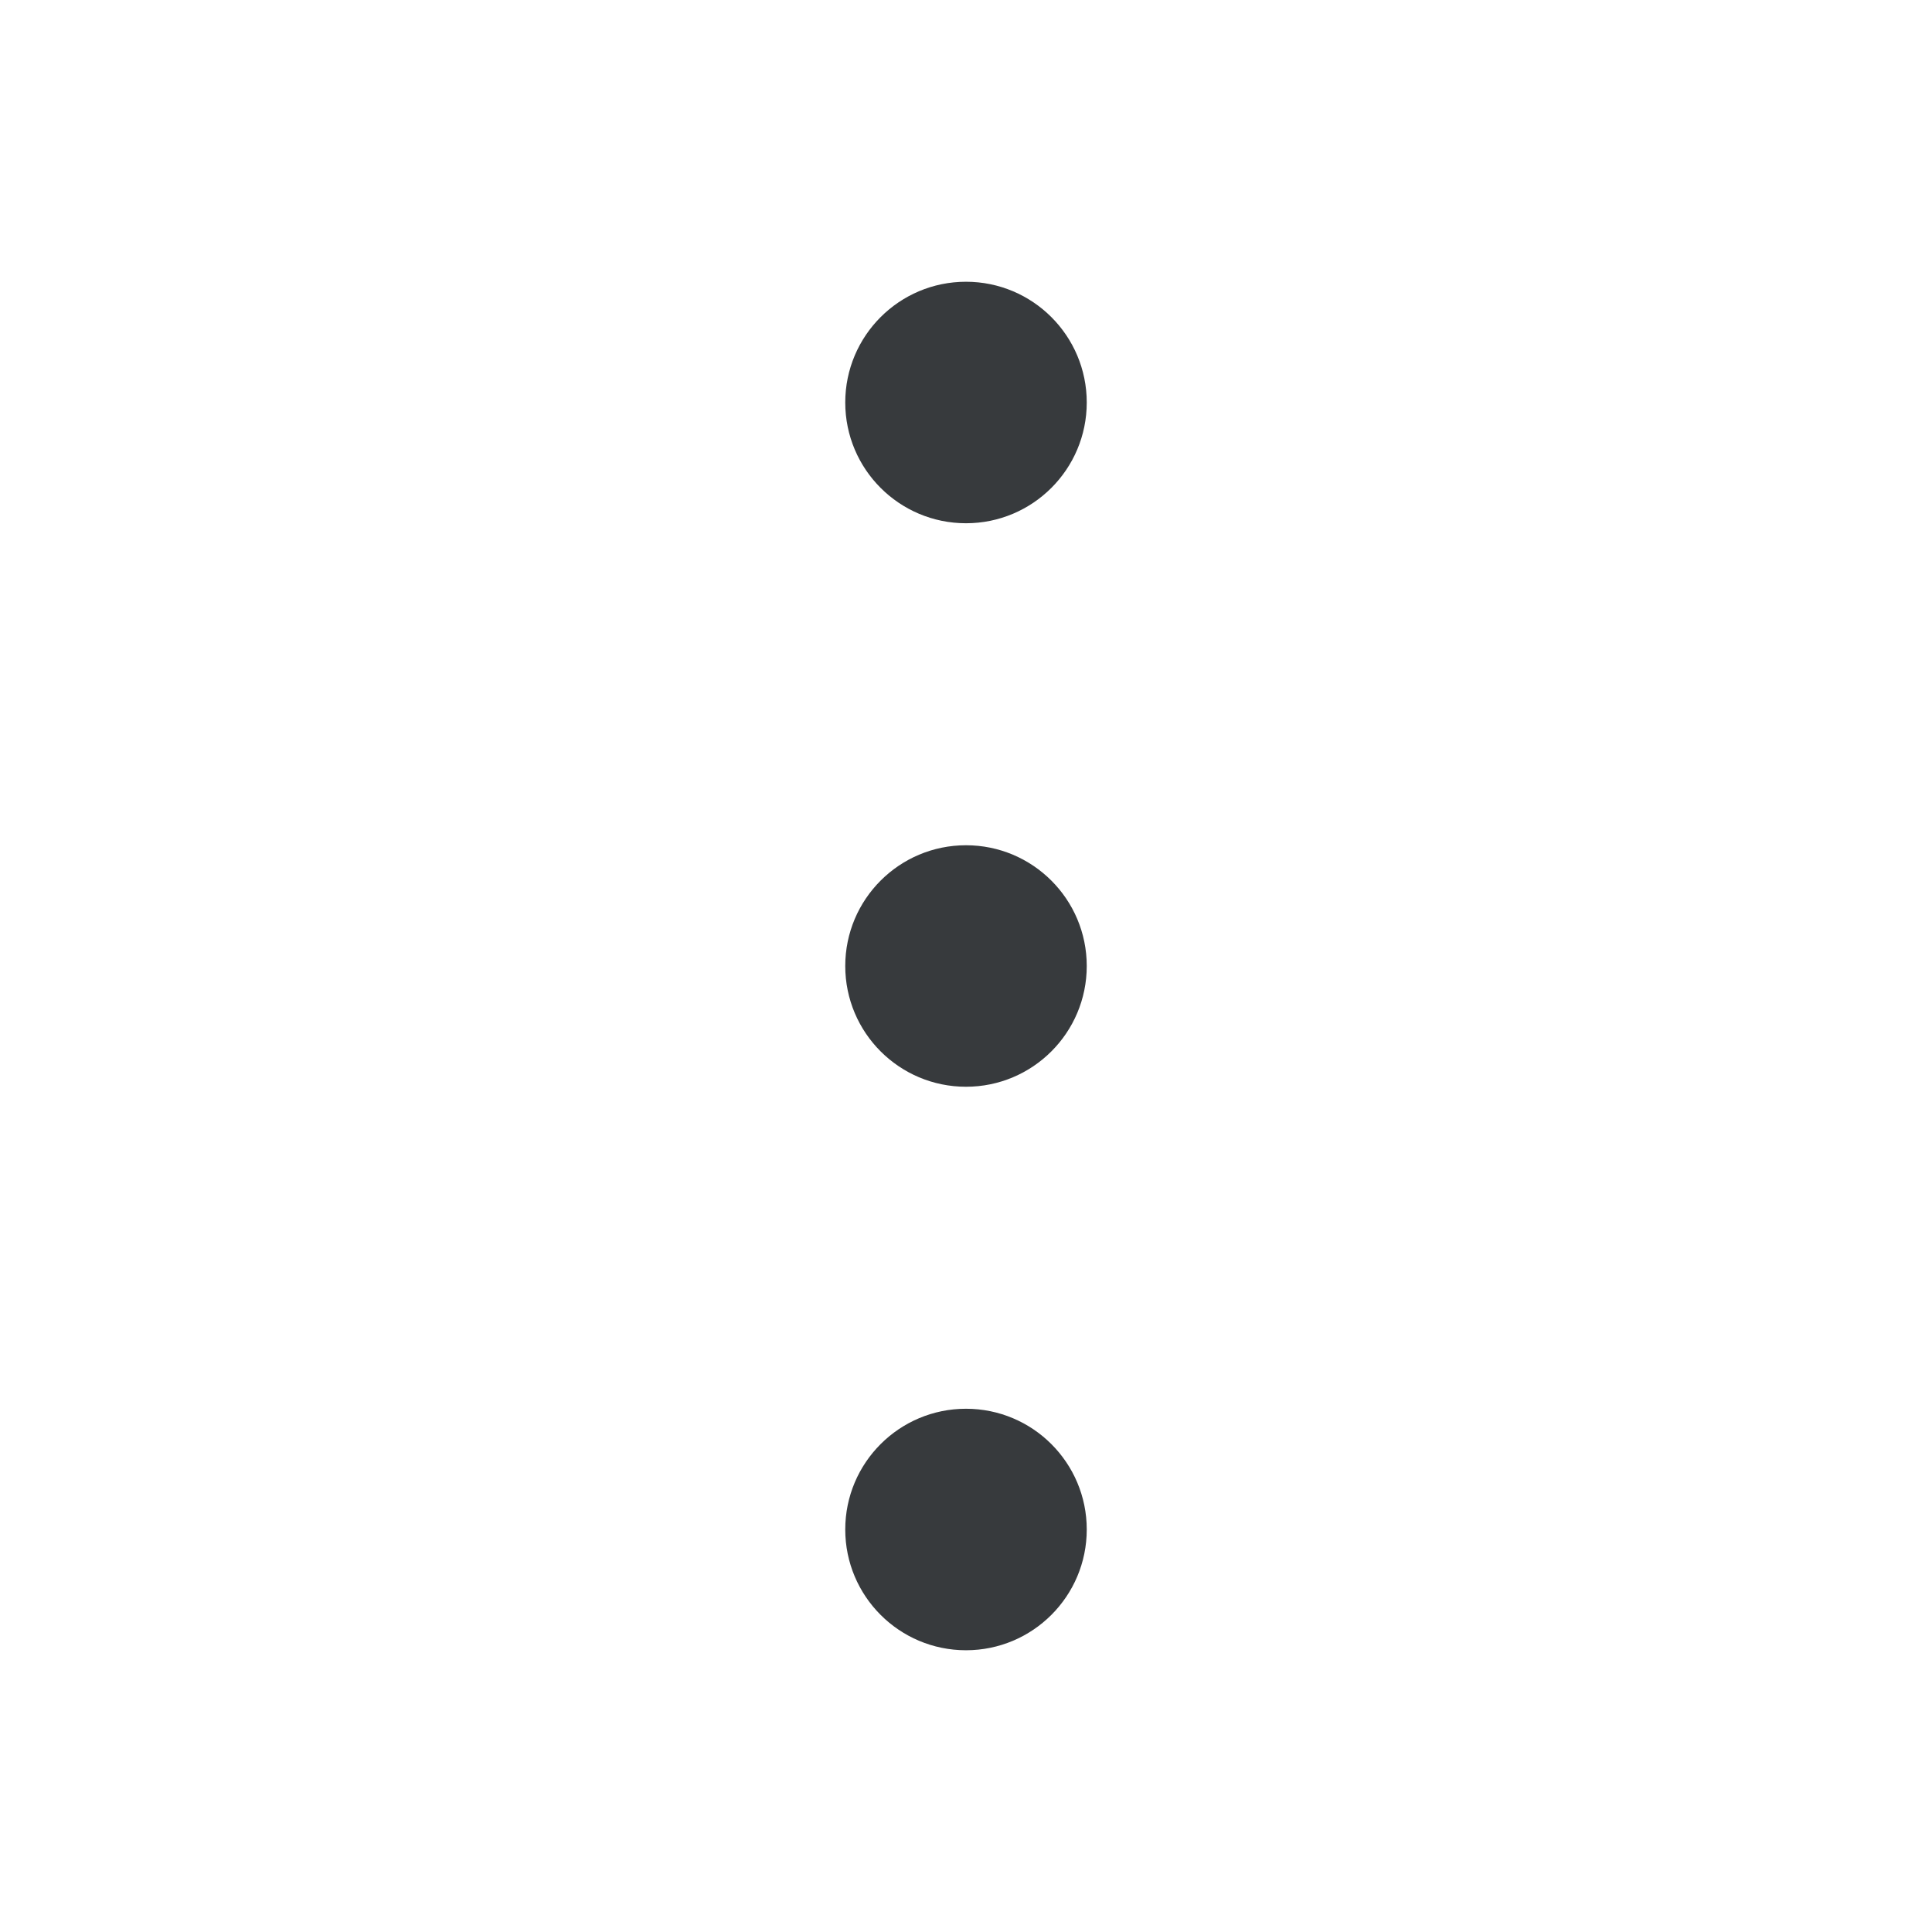
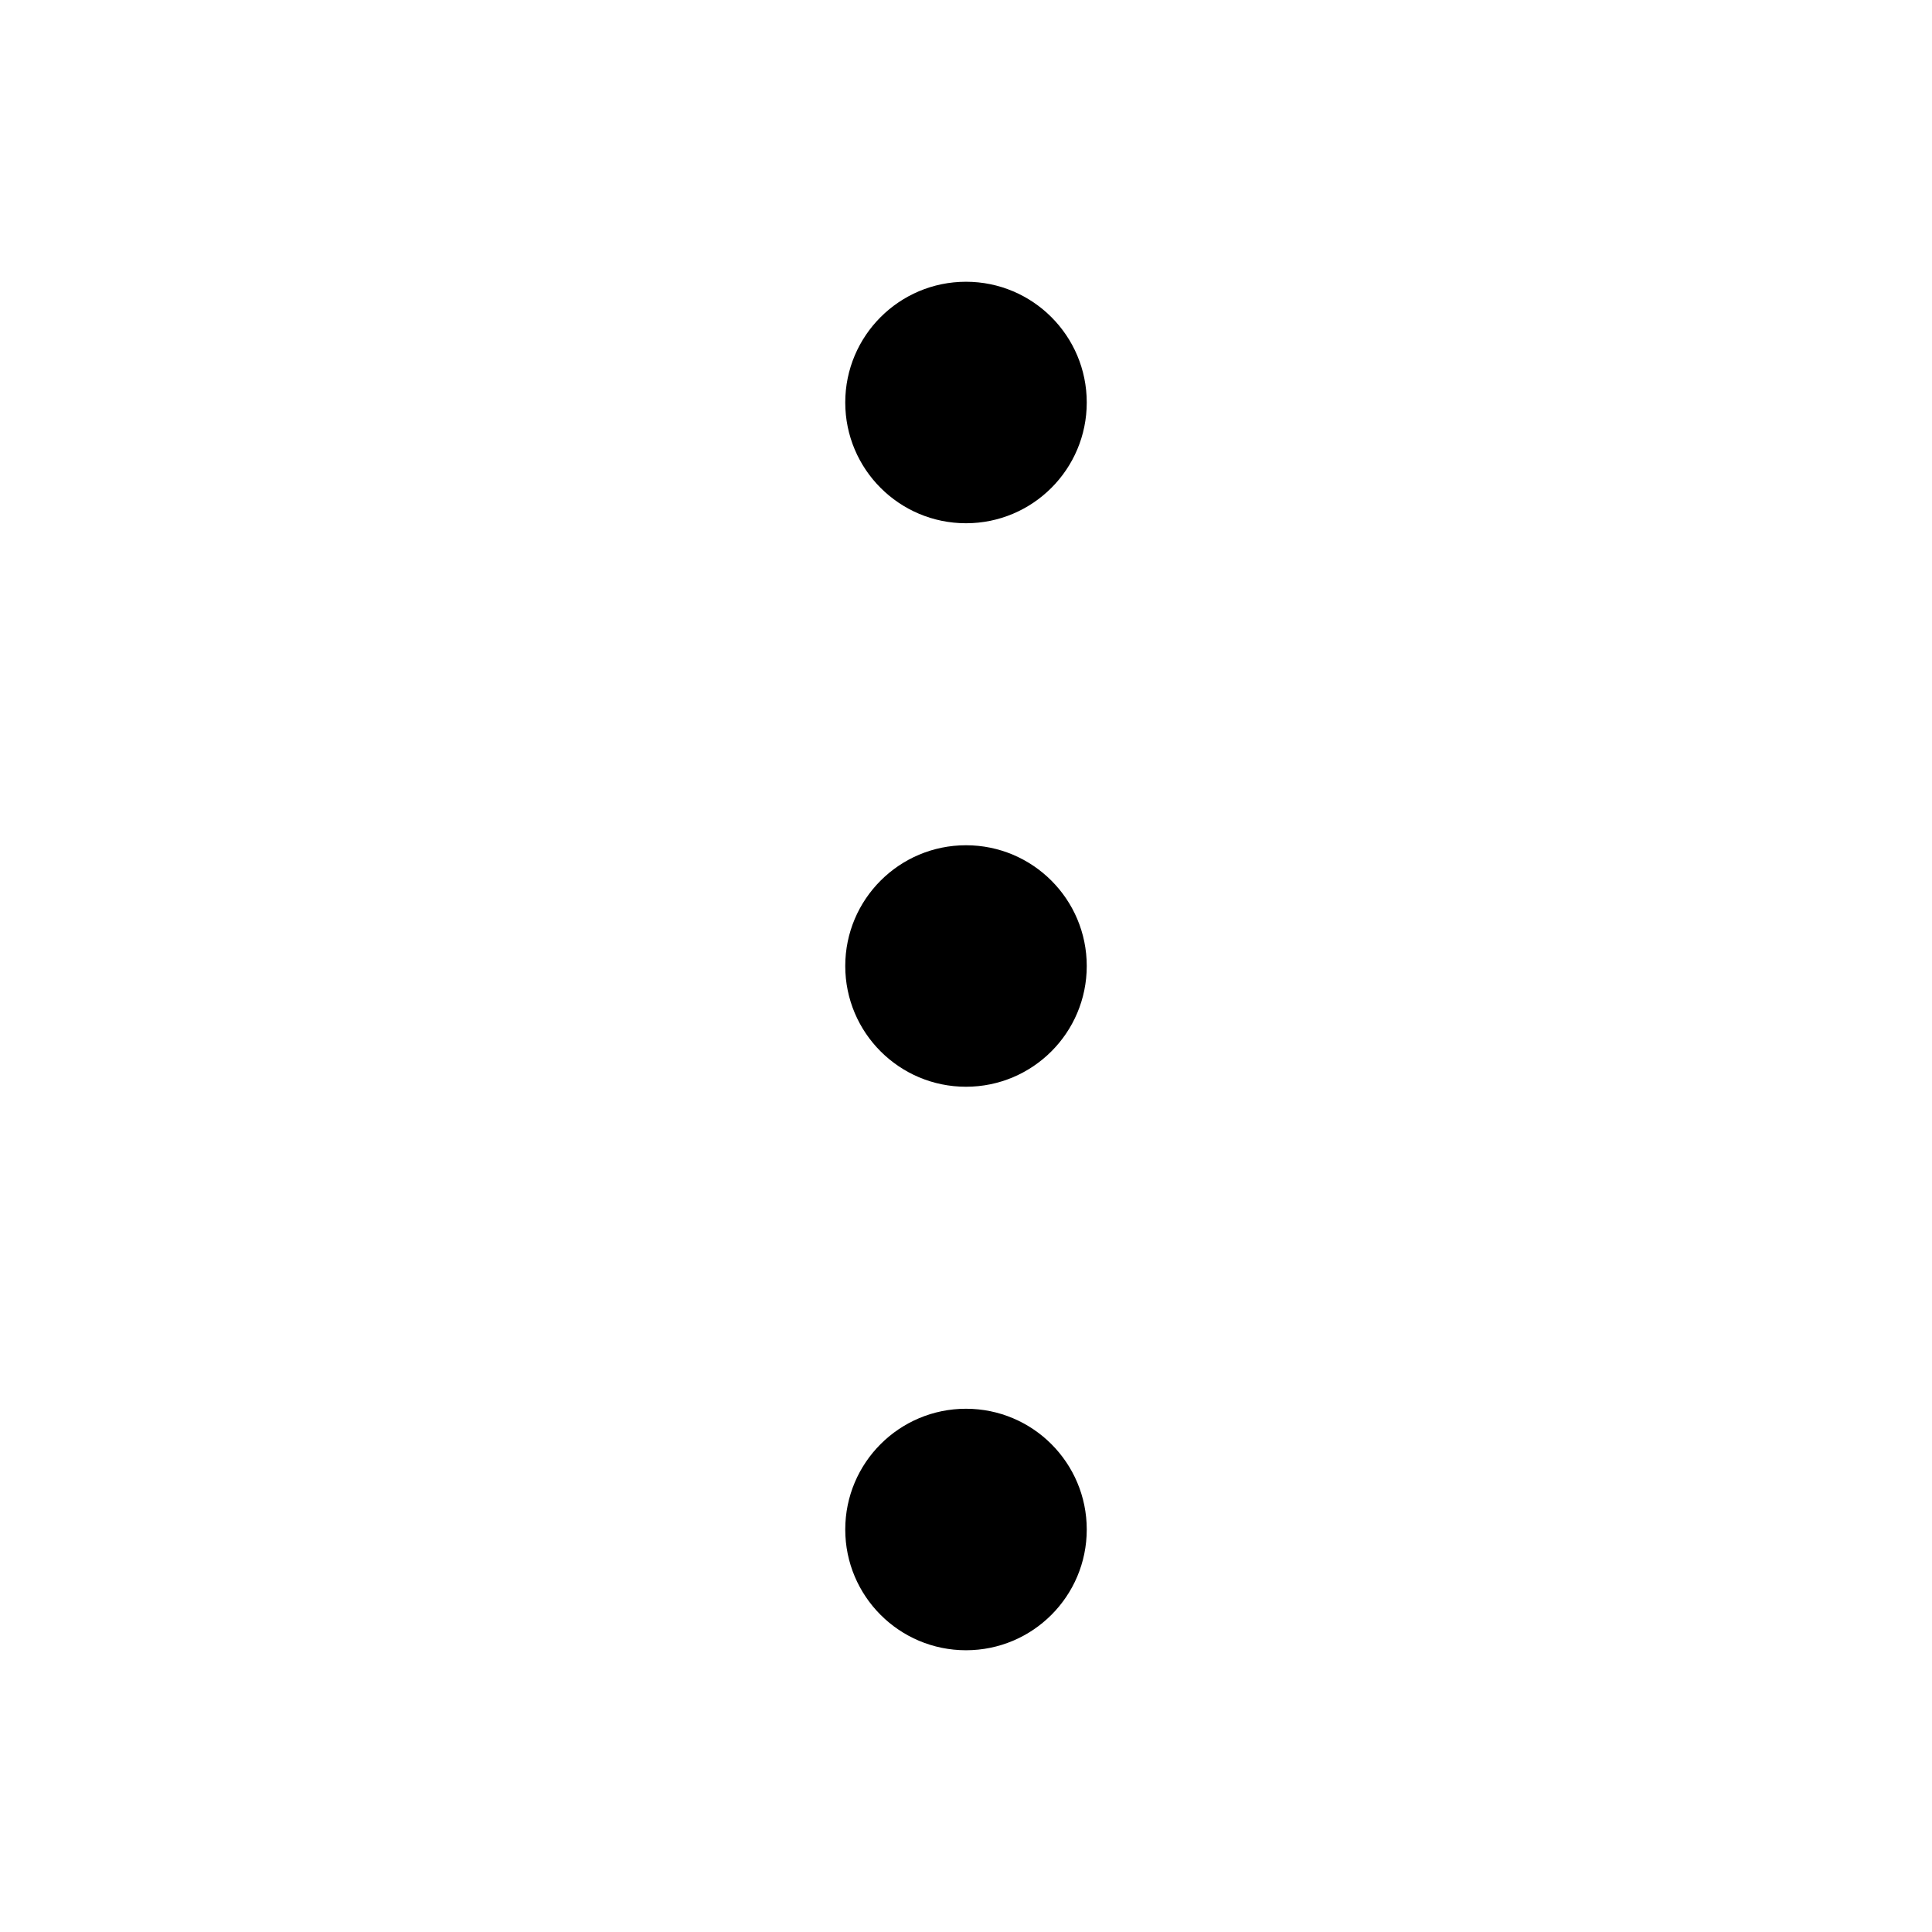
<svg xmlns="http://www.w3.org/2000/svg" width="24" height="24" viewBox="0 0 24 24" fill="currentColor">
-   <circle cx="12" cy="5" r="1.5" fill="#373A3D" />
-   <circle cx="12" cy="12" r="1.5" fill="#373A3D" />
-   <circle cx="12" cy="19" r="1.5" fill="#373A3D" />
+   <circle cx="12" cy="5" r="1.5" />
+   <circle cx="12" cy="12" r="1.5" />
+   <circle cx="12" cy="19" r="1.5" />
</svg>
